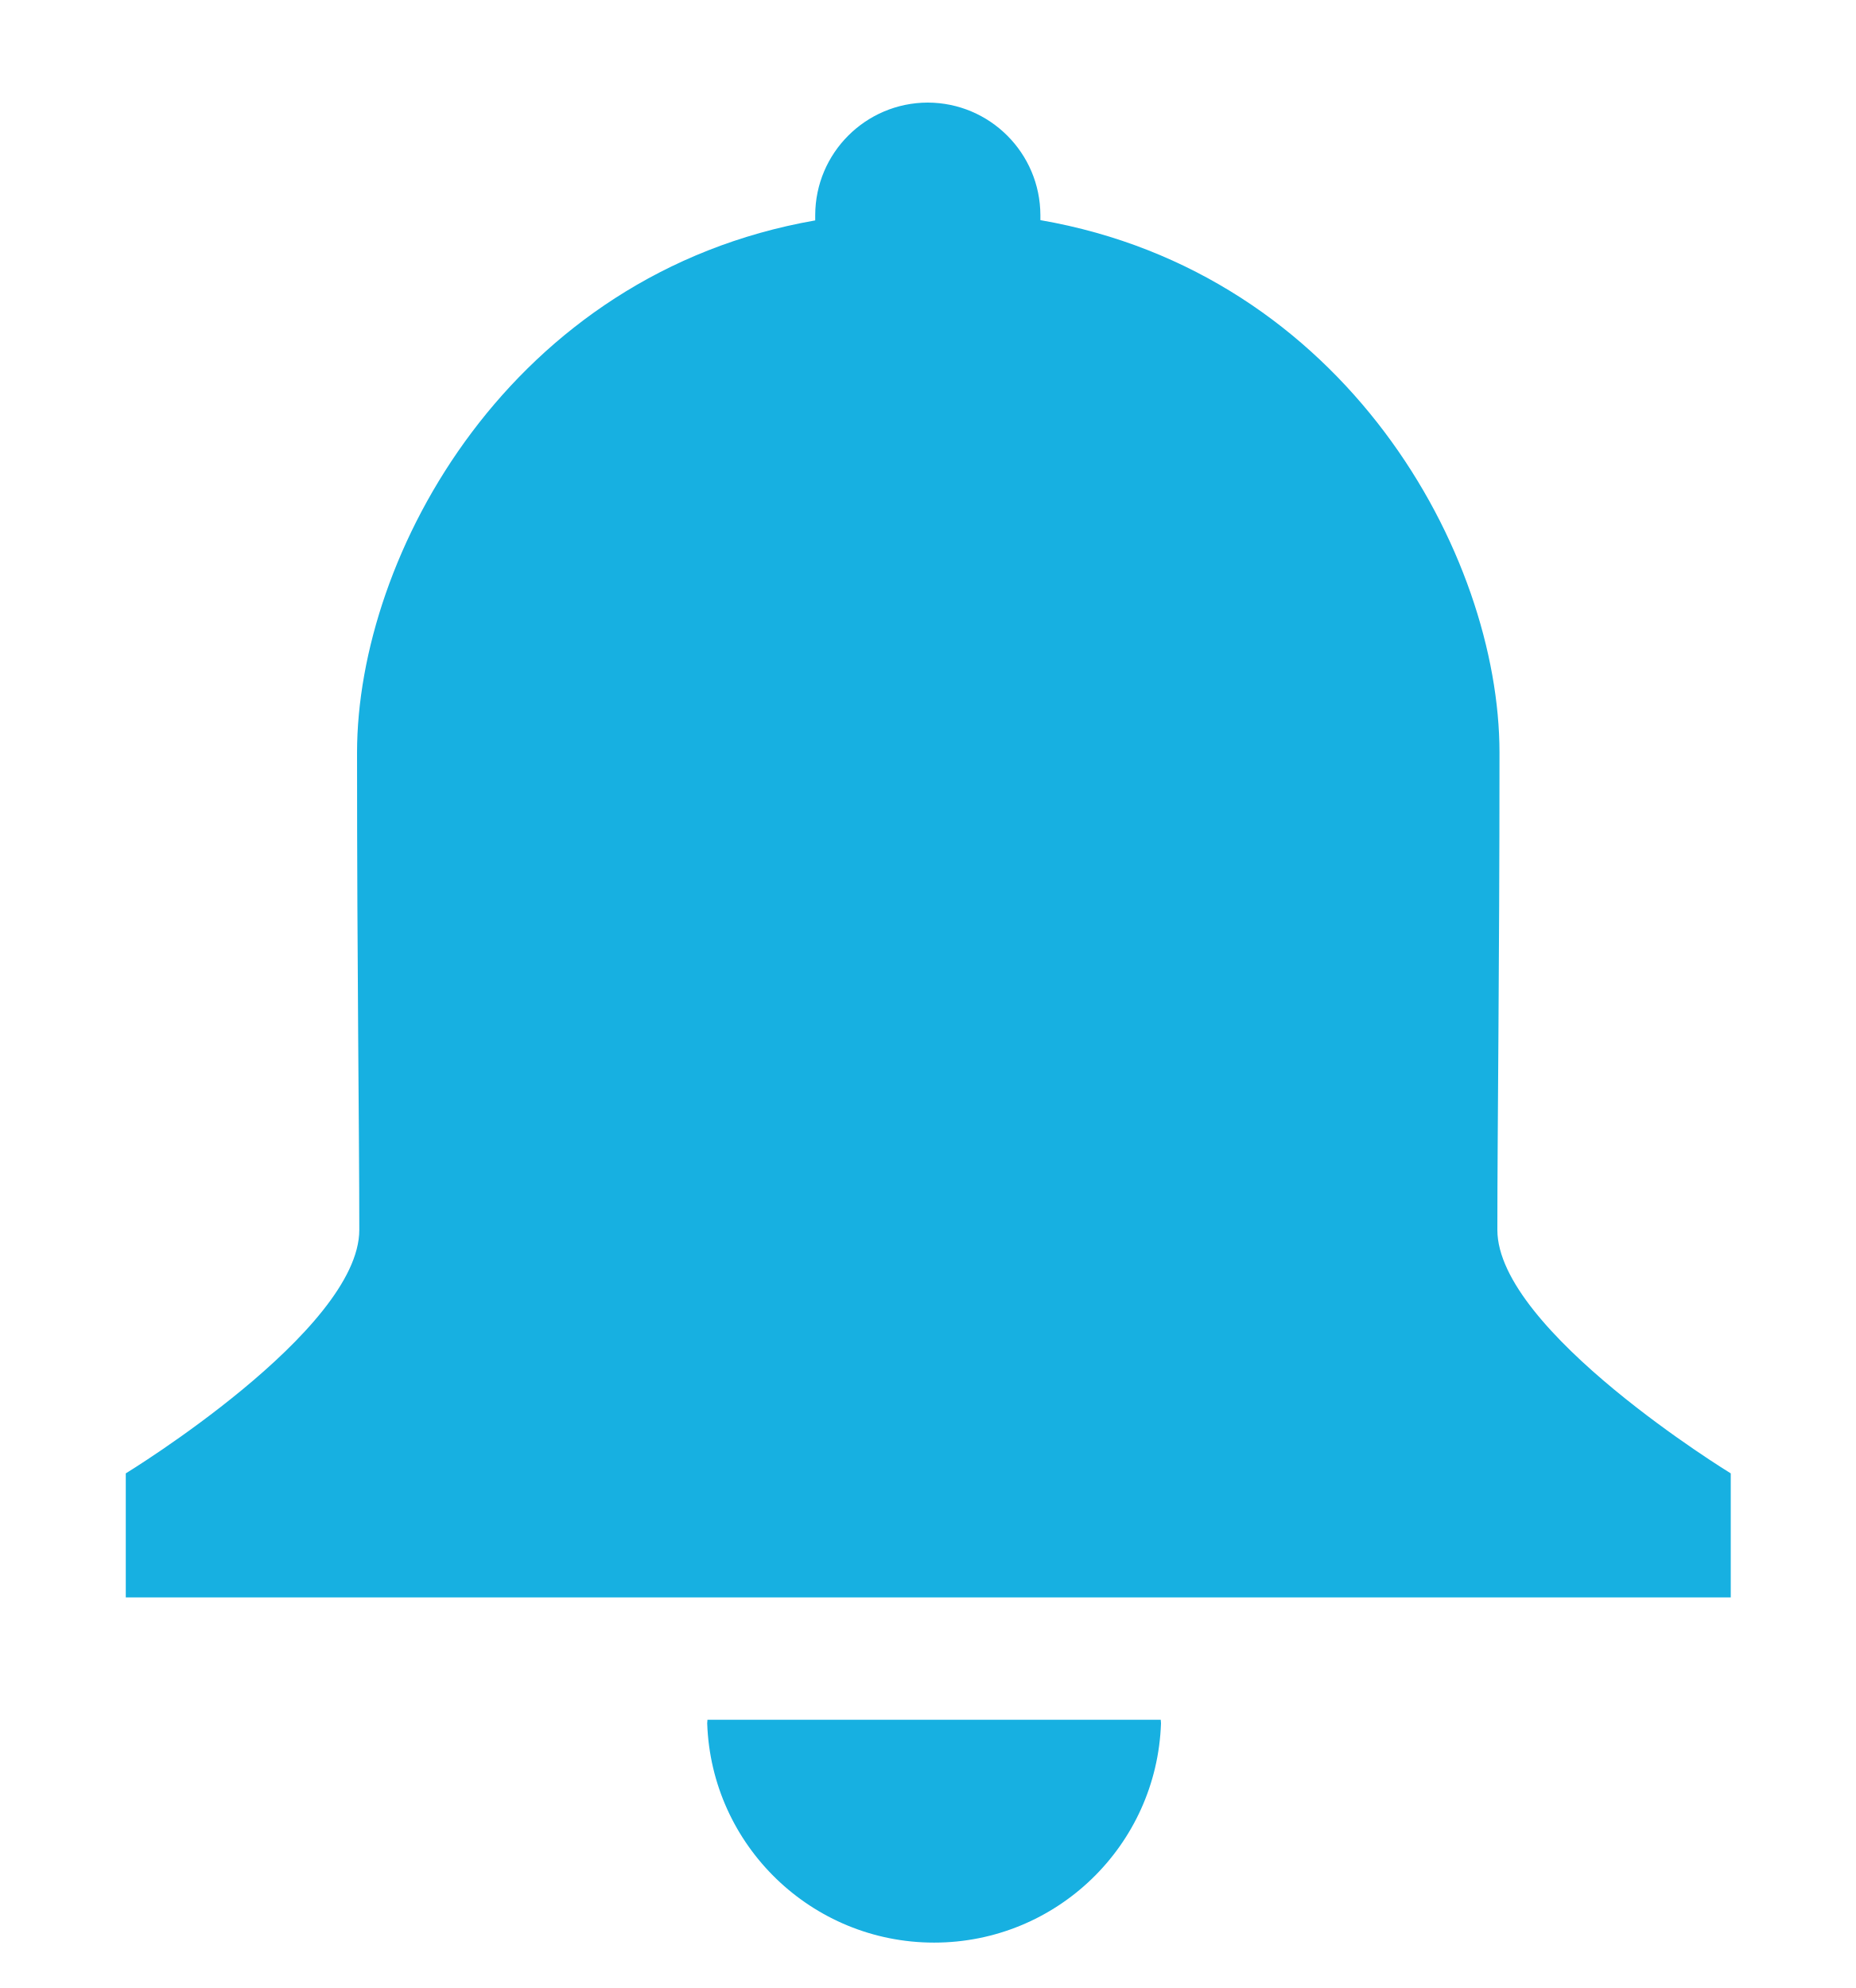
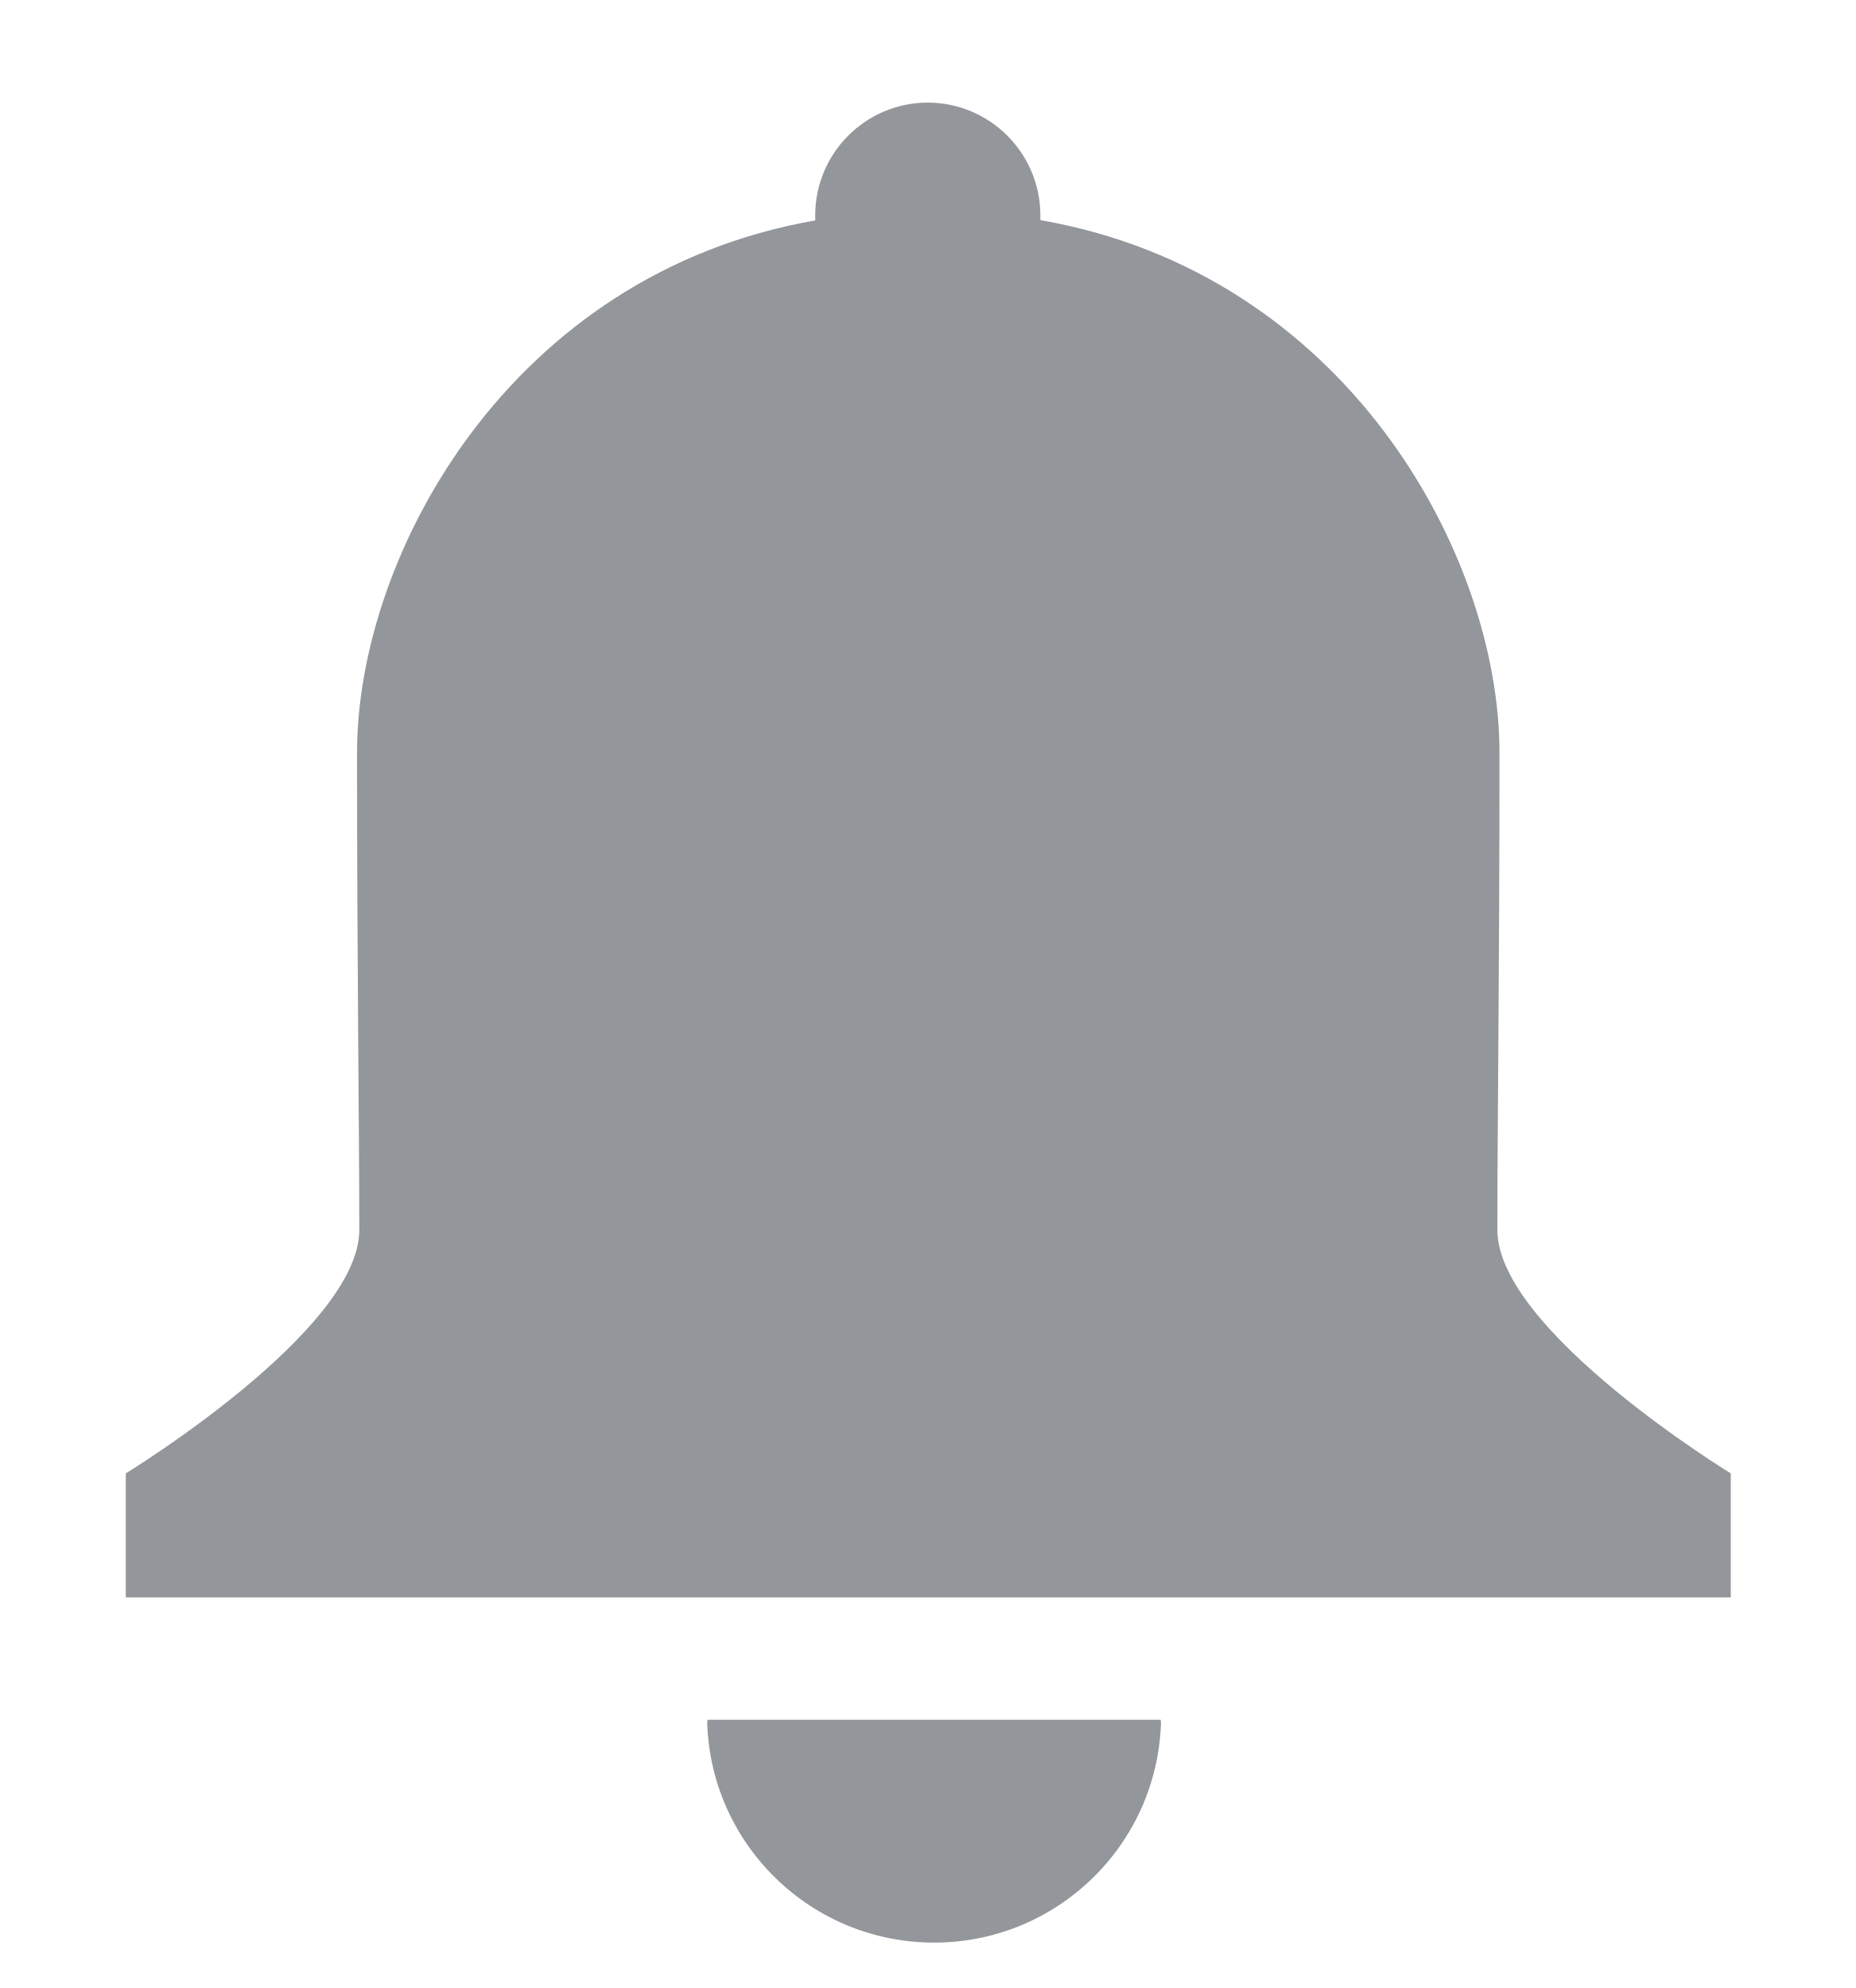
<svg xmlns="http://www.w3.org/2000/svg" width="14" height="15">
-   <path d="M5.338 12.976l-.002.027a1.713 1.713 0 003.424 0l-.002-.027h-3.42zm5.976-7.297c0-1.496-1.16-3.618-3.464-4.018v-.038A.852.852 0 007 .774a.851.851 0 00-.849.849v.04c-2.3.402-3.457 2.522-3.457 4.016 0 1.658.017 2.84.017 3.601 0 .761-1.762 1.837-1.762 1.837v.936h12.11v-.936s-1.761-1.076-1.761-1.837c0-.76.016-1.943.016-3.601z" fill="#17b0e1" fill-rule="evenodd" />
+   <path d="M5.338 12.976l-.002.027a1.713 1.713 0 003.424 0l-.002-.027h-3.42zm5.976-7.297c0-1.496-1.16-3.618-3.464-4.018v-.038A.852.852 0 007 .774a.851.851 0 00-.849.849v.04c-2.3.402-3.457 2.522-3.457 4.016 0 1.658.017 2.84.017 3.601 0 .761-1.762 1.837-1.762 1.837v.936h12.11v-.936s-1.761-1.076-1.761-1.837c0-.76.016-1.943.016-3.601z" fill="#93979B" fill-rule="evenodd" />
</svg>
